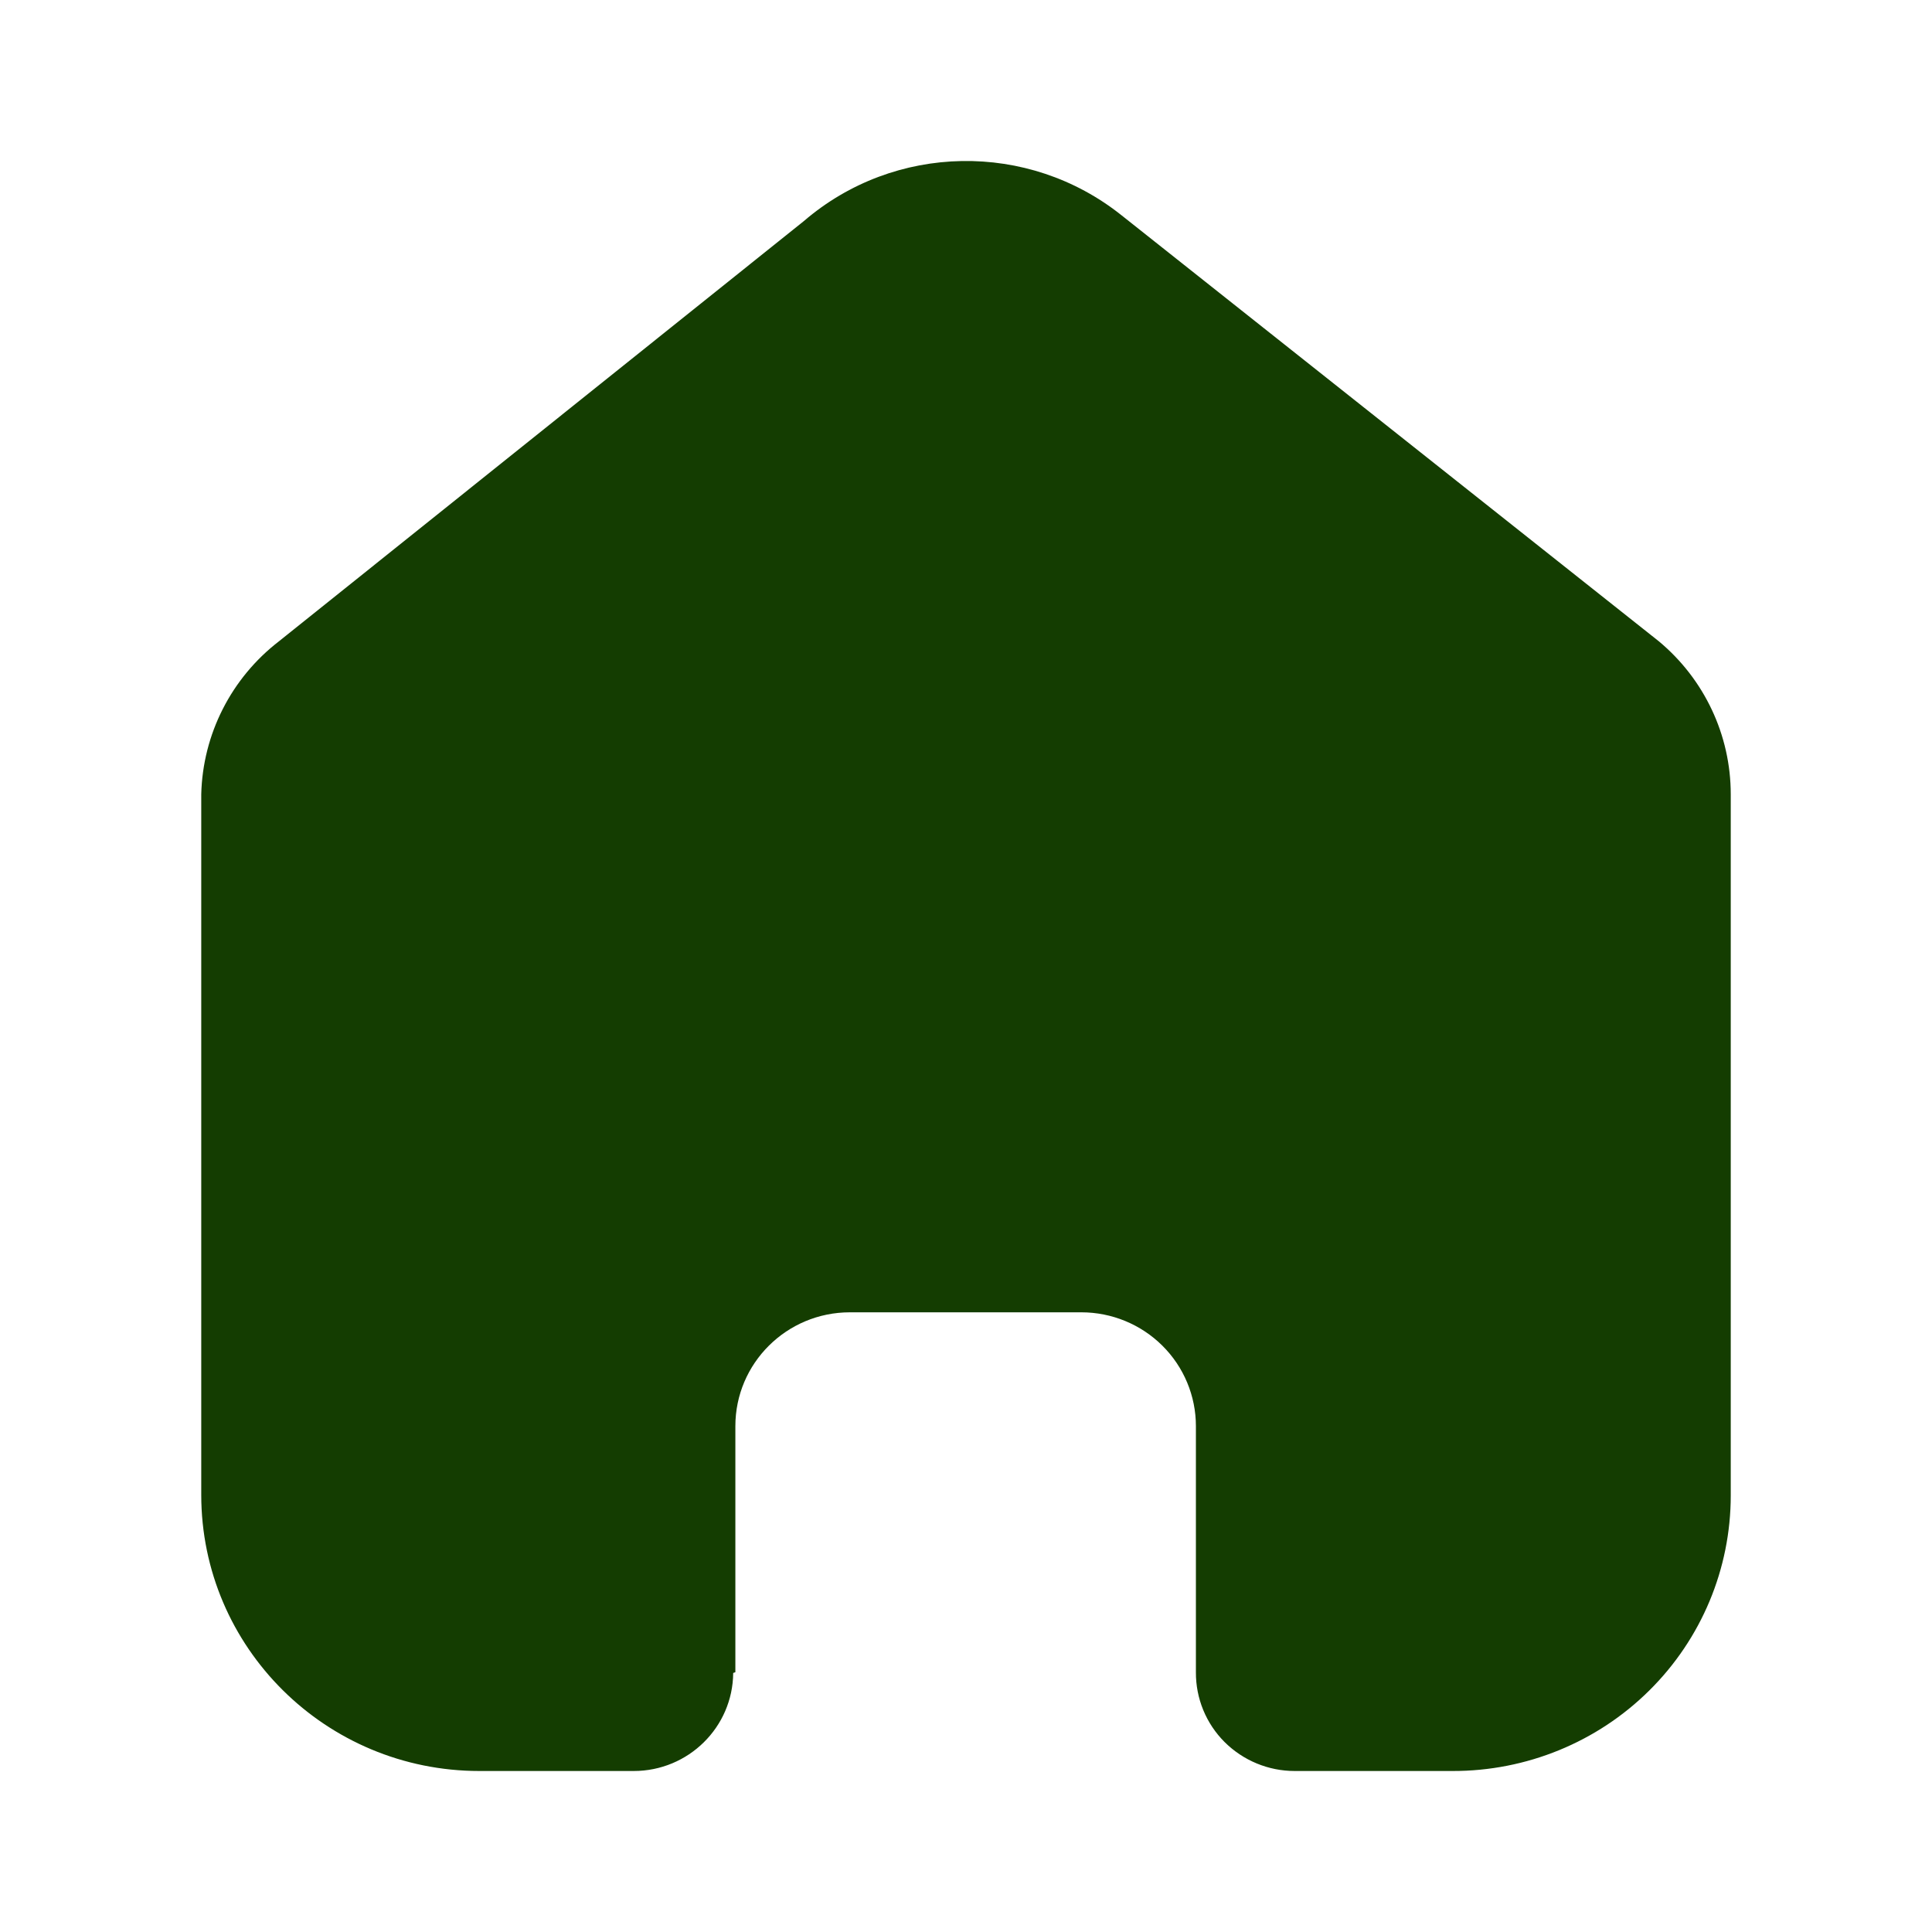
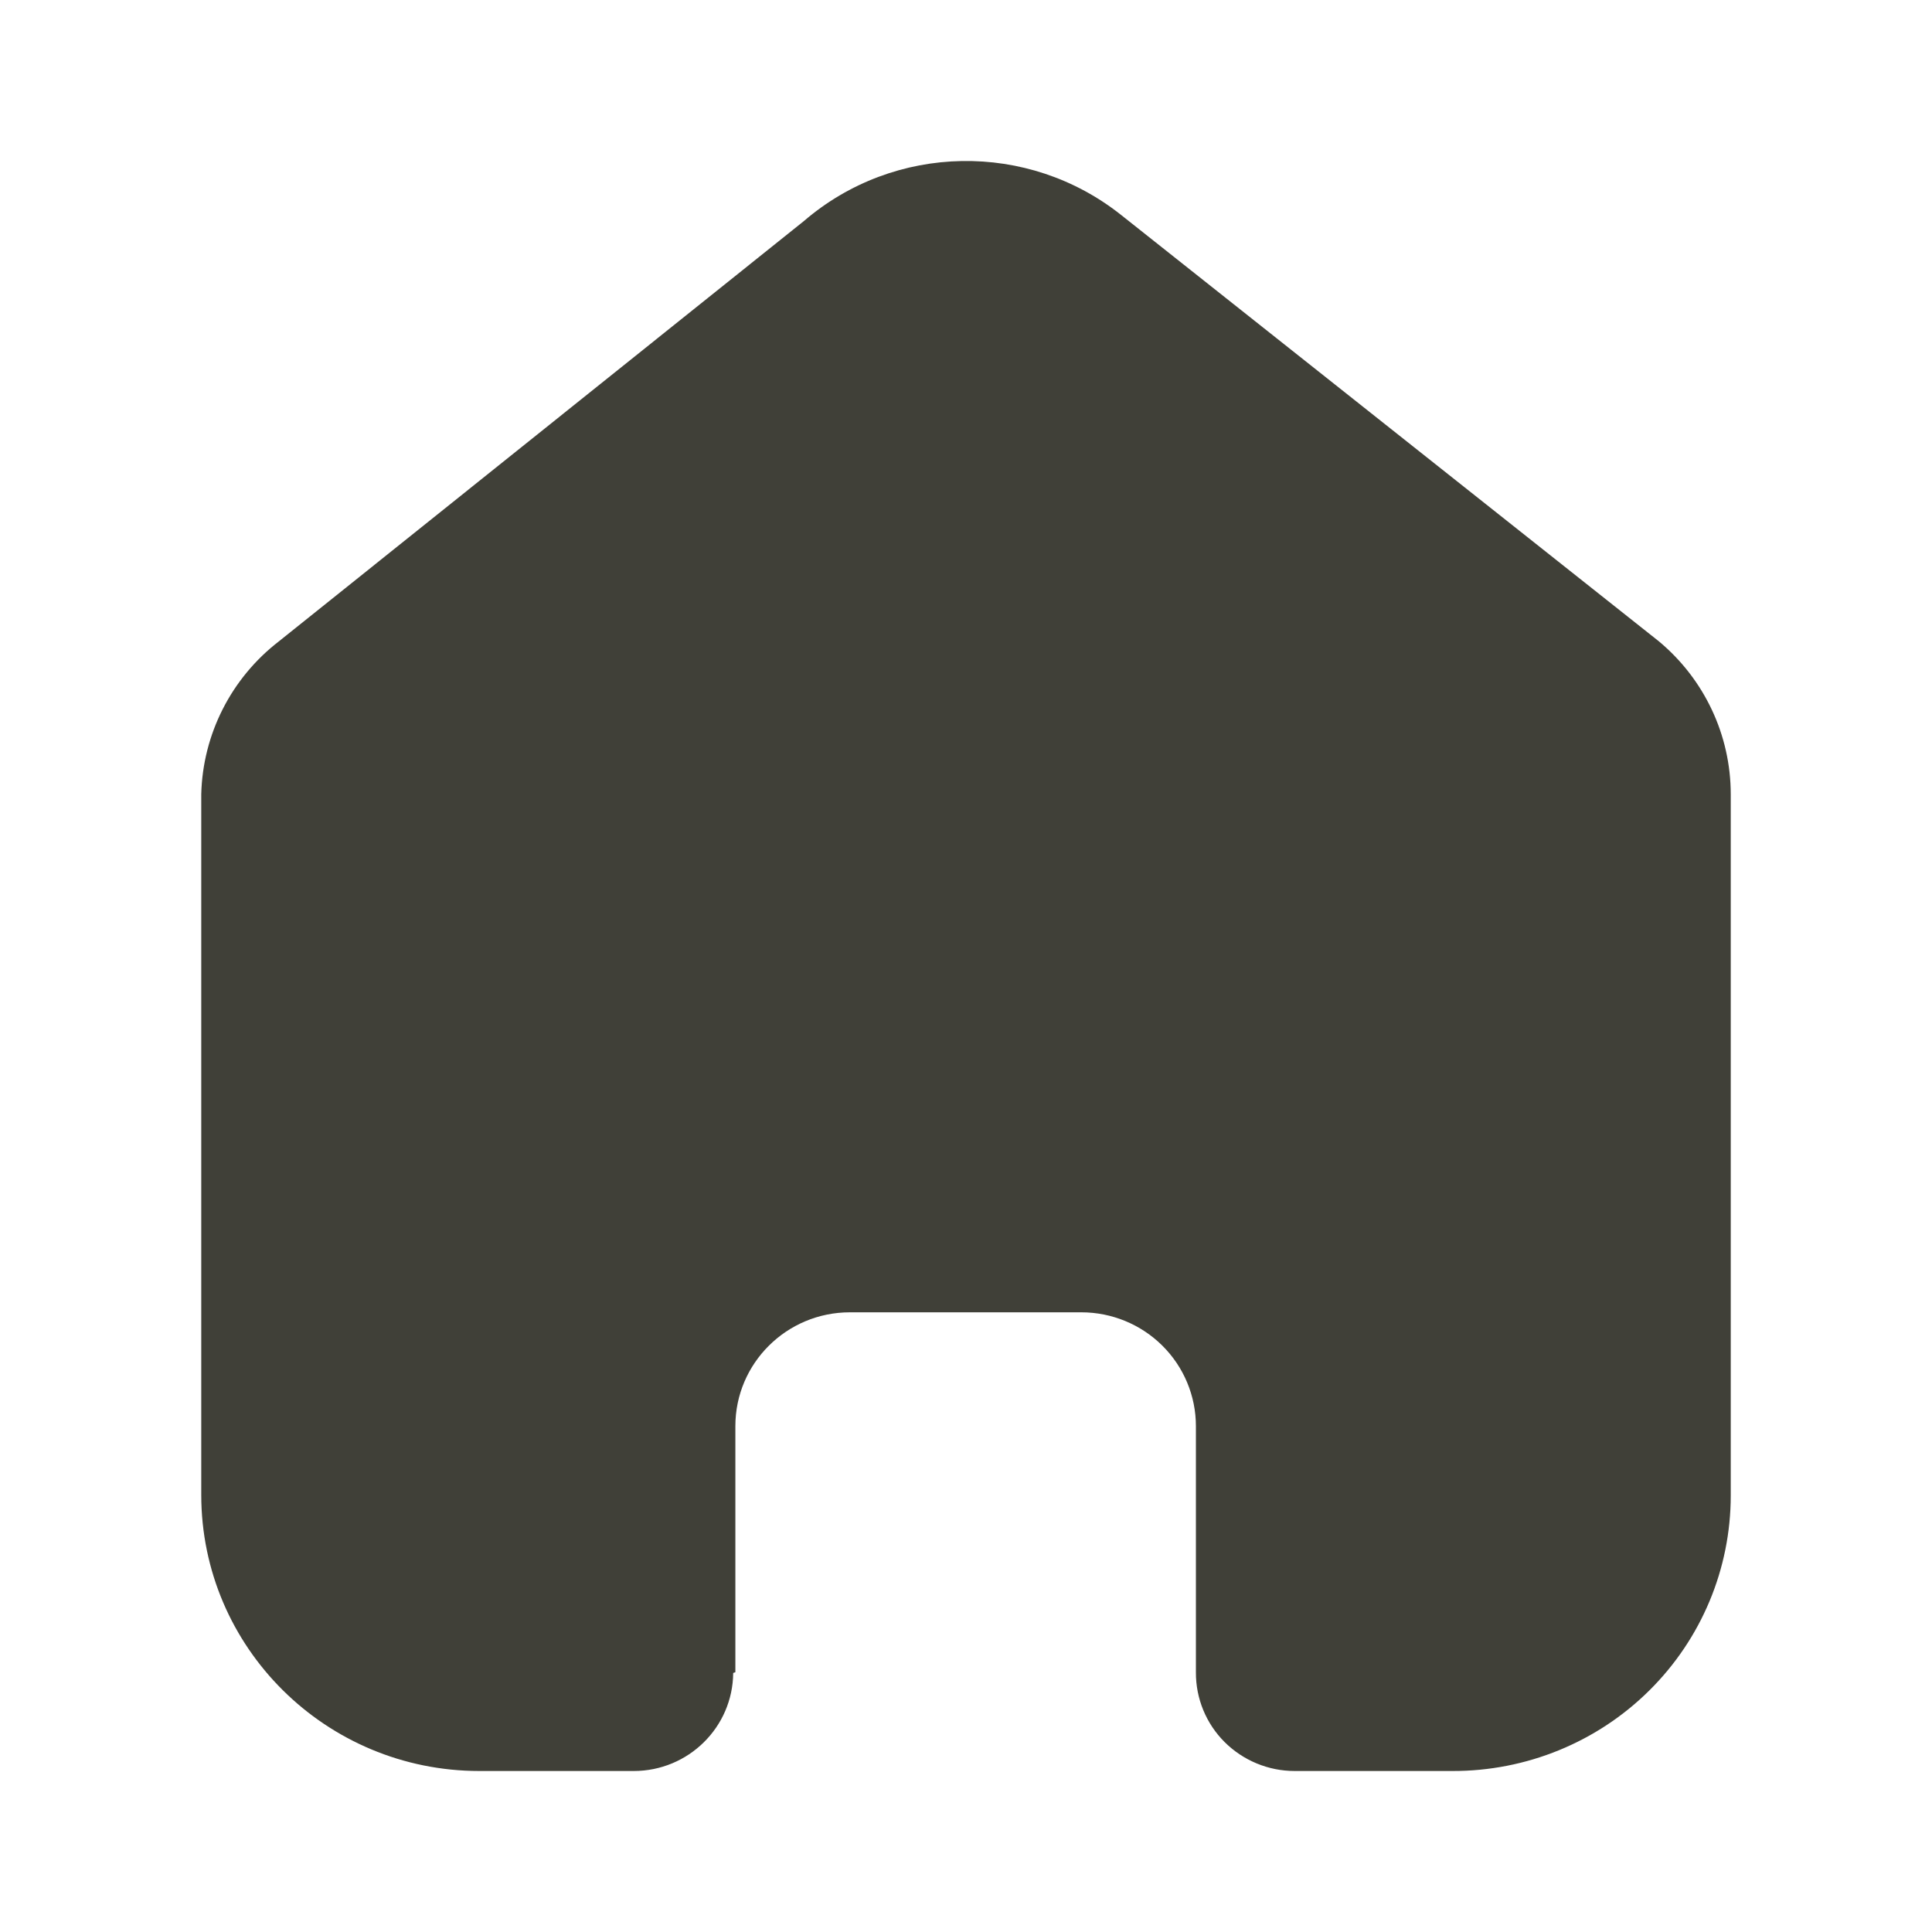
<svg xmlns="http://www.w3.org/2000/svg" width="24" height="24" viewBox="0 0 24 24" fill="none">
-   <path d="M9.135 20.773V17.716C9.135 16.935 9.772 16.302 10.558 16.302H13.433C13.81 16.302 14.172 16.451 14.439 16.716C14.706 16.981 14.856 17.341 14.856 17.716V20.773C14.854 21.098 14.982 21.41 15.212 21.64C15.443 21.87 15.756 22 16.083 22H18.044C18.96 22.002 19.839 21.643 20.487 21.001C21.136 20.359 21.5 19.487 21.5 18.578V9.867C21.5 9.132 21.172 8.436 20.605 7.965L13.934 2.676C12.774 1.749 11.111 1.778 9.985 2.747L3.467 7.965C2.873 8.422 2.518 9.121 2.5 9.867V18.569C2.5 20.464 4.047 22 5.956 22H7.872C8.551 22 9.103 21.456 9.108 20.782L9.135 20.773Z" fill="#143D01" />
+   <path d="M9.135 20.773V17.716C9.135 16.935 9.772 16.302 10.558 16.302H13.433C13.81 16.302 14.172 16.451 14.439 16.716C14.706 16.981 14.856 17.341 14.856 17.716V20.773C14.854 21.098 14.982 21.41 15.212 21.64C15.443 21.87 15.756 22 16.083 22H18.044C18.96 22.002 19.839 21.643 20.487 21.001C21.136 20.359 21.5 19.487 21.5 18.578V9.867C21.5 9.132 21.172 8.436 20.605 7.965L13.934 2.676C12.774 1.749 11.111 1.778 9.985 2.747L3.467 7.965C2.873 8.422 2.518 9.121 2.5 9.867V18.569C2.5 20.464 4.047 22 5.956 22H7.872C8.551 22 9.103 21.456 9.108 20.782L9.135 20.773Z" fill="#404038" />
</svg>
